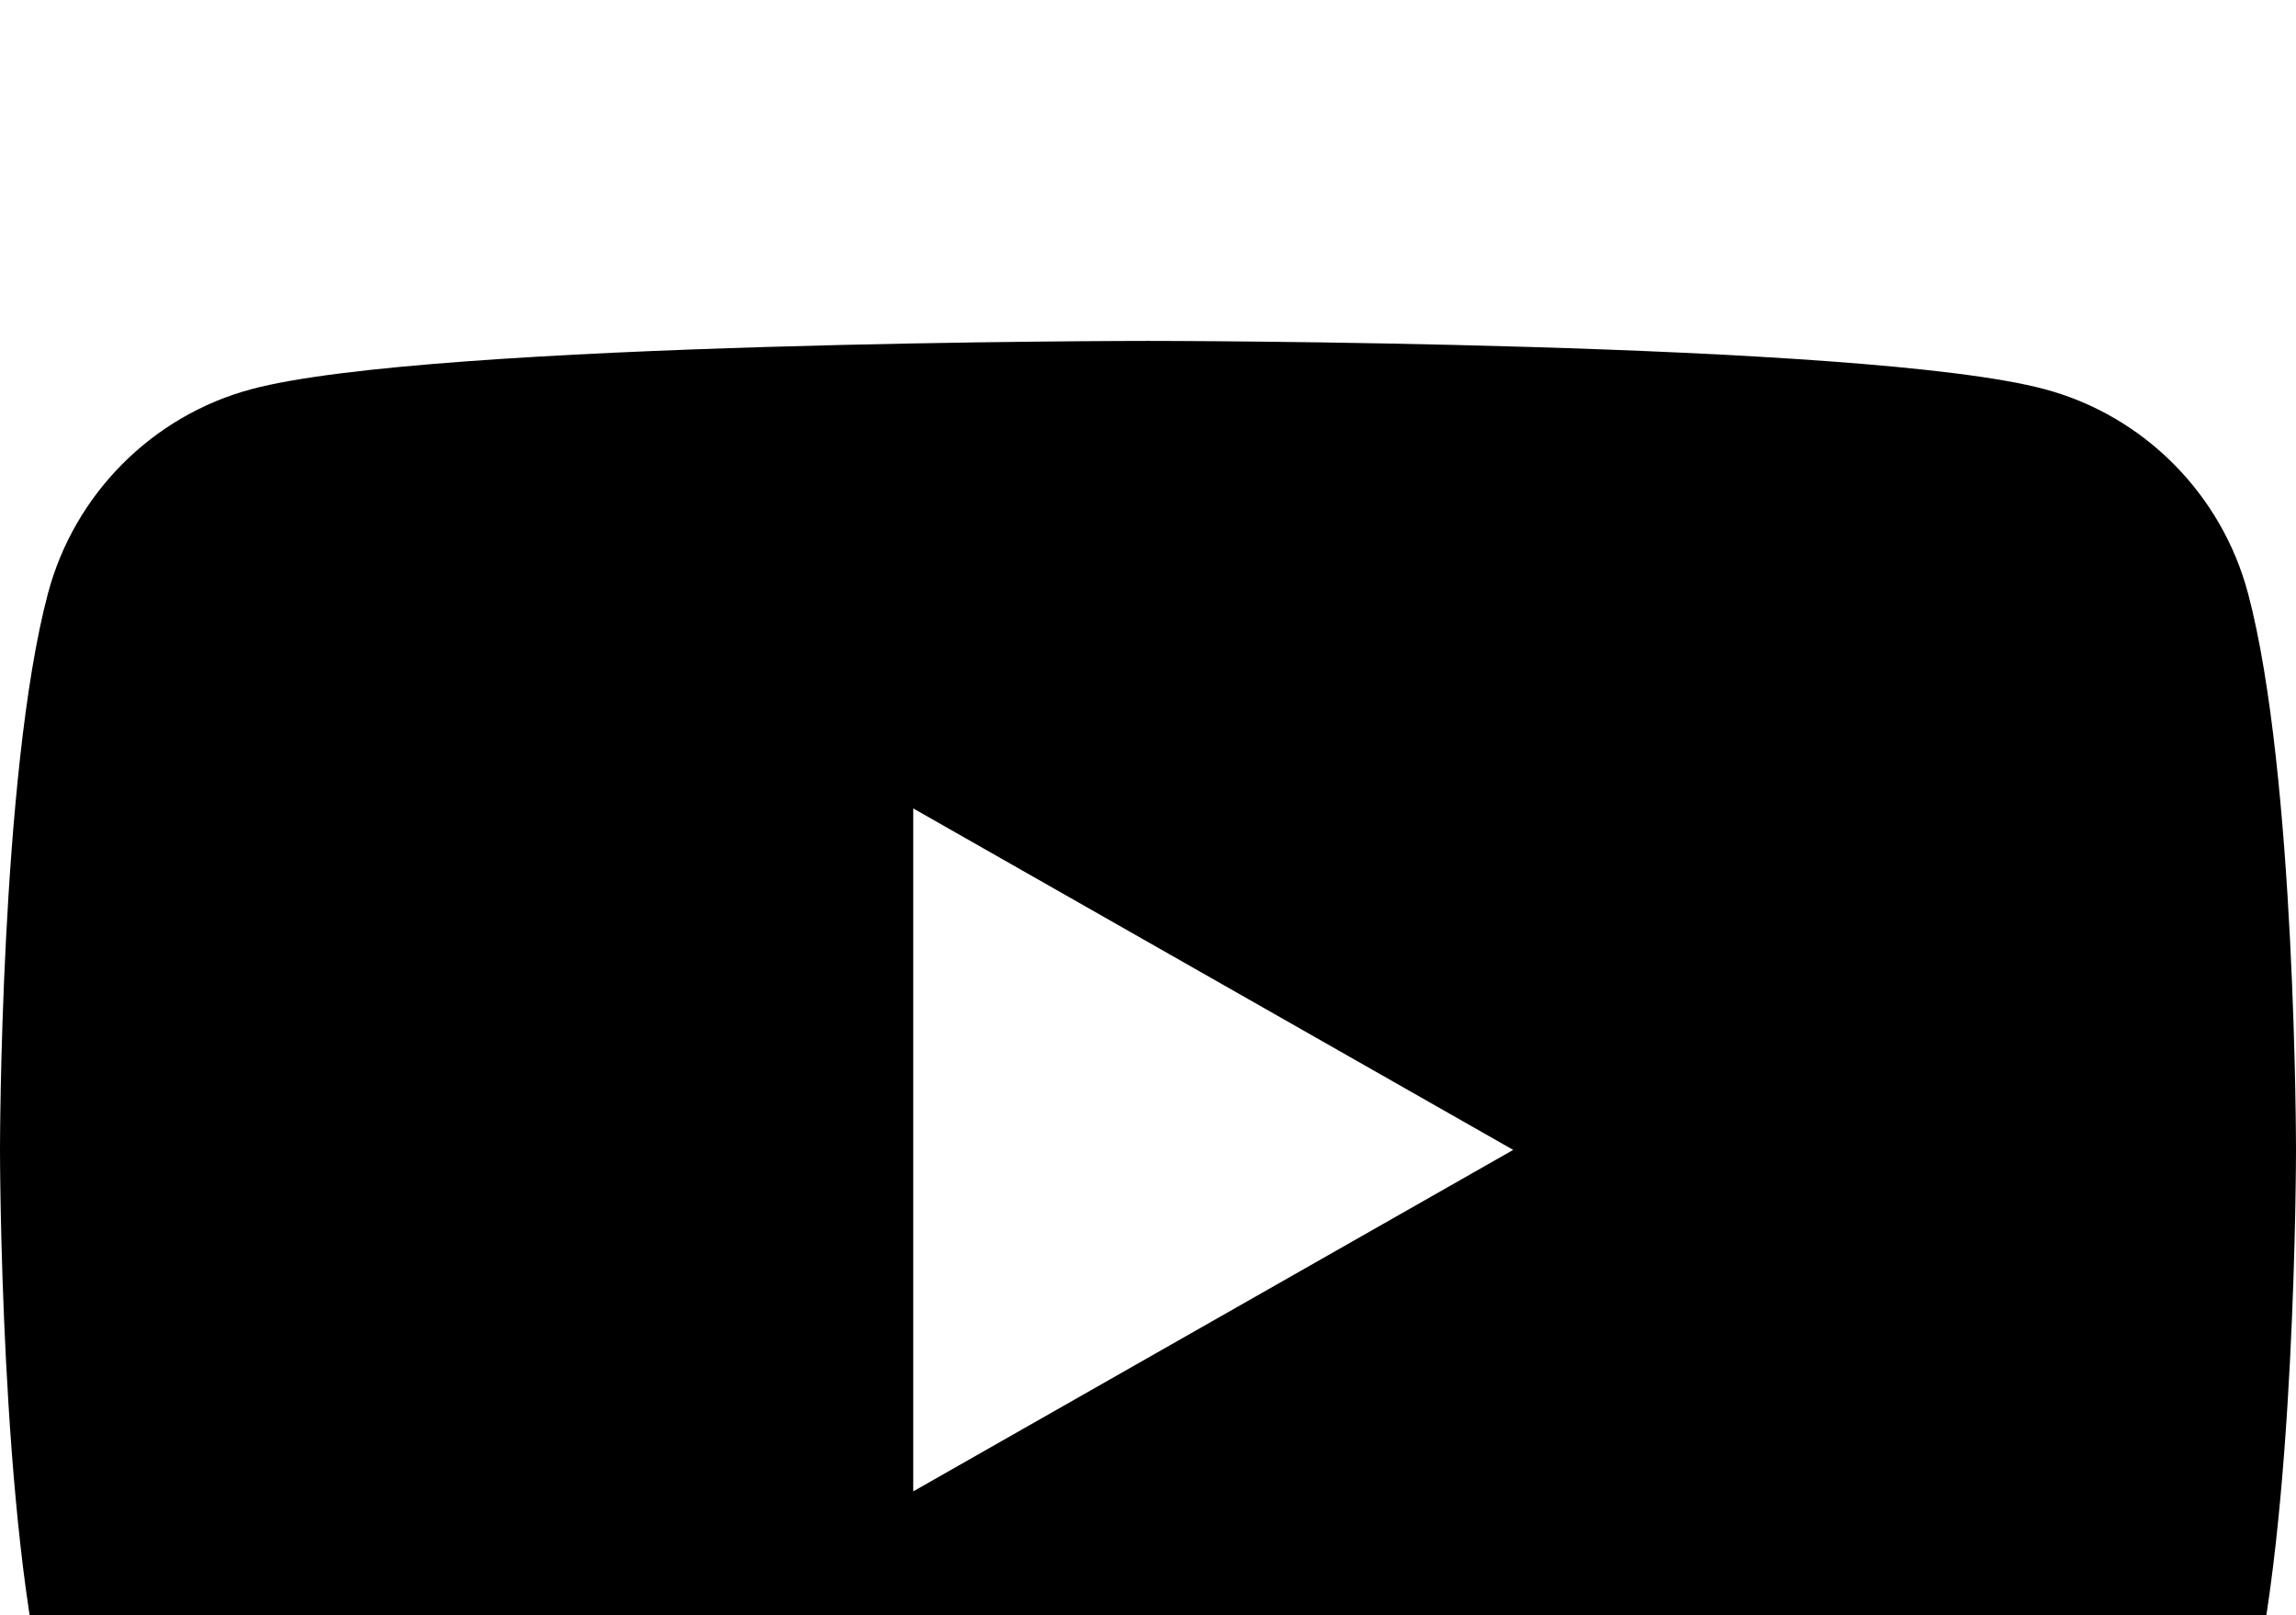
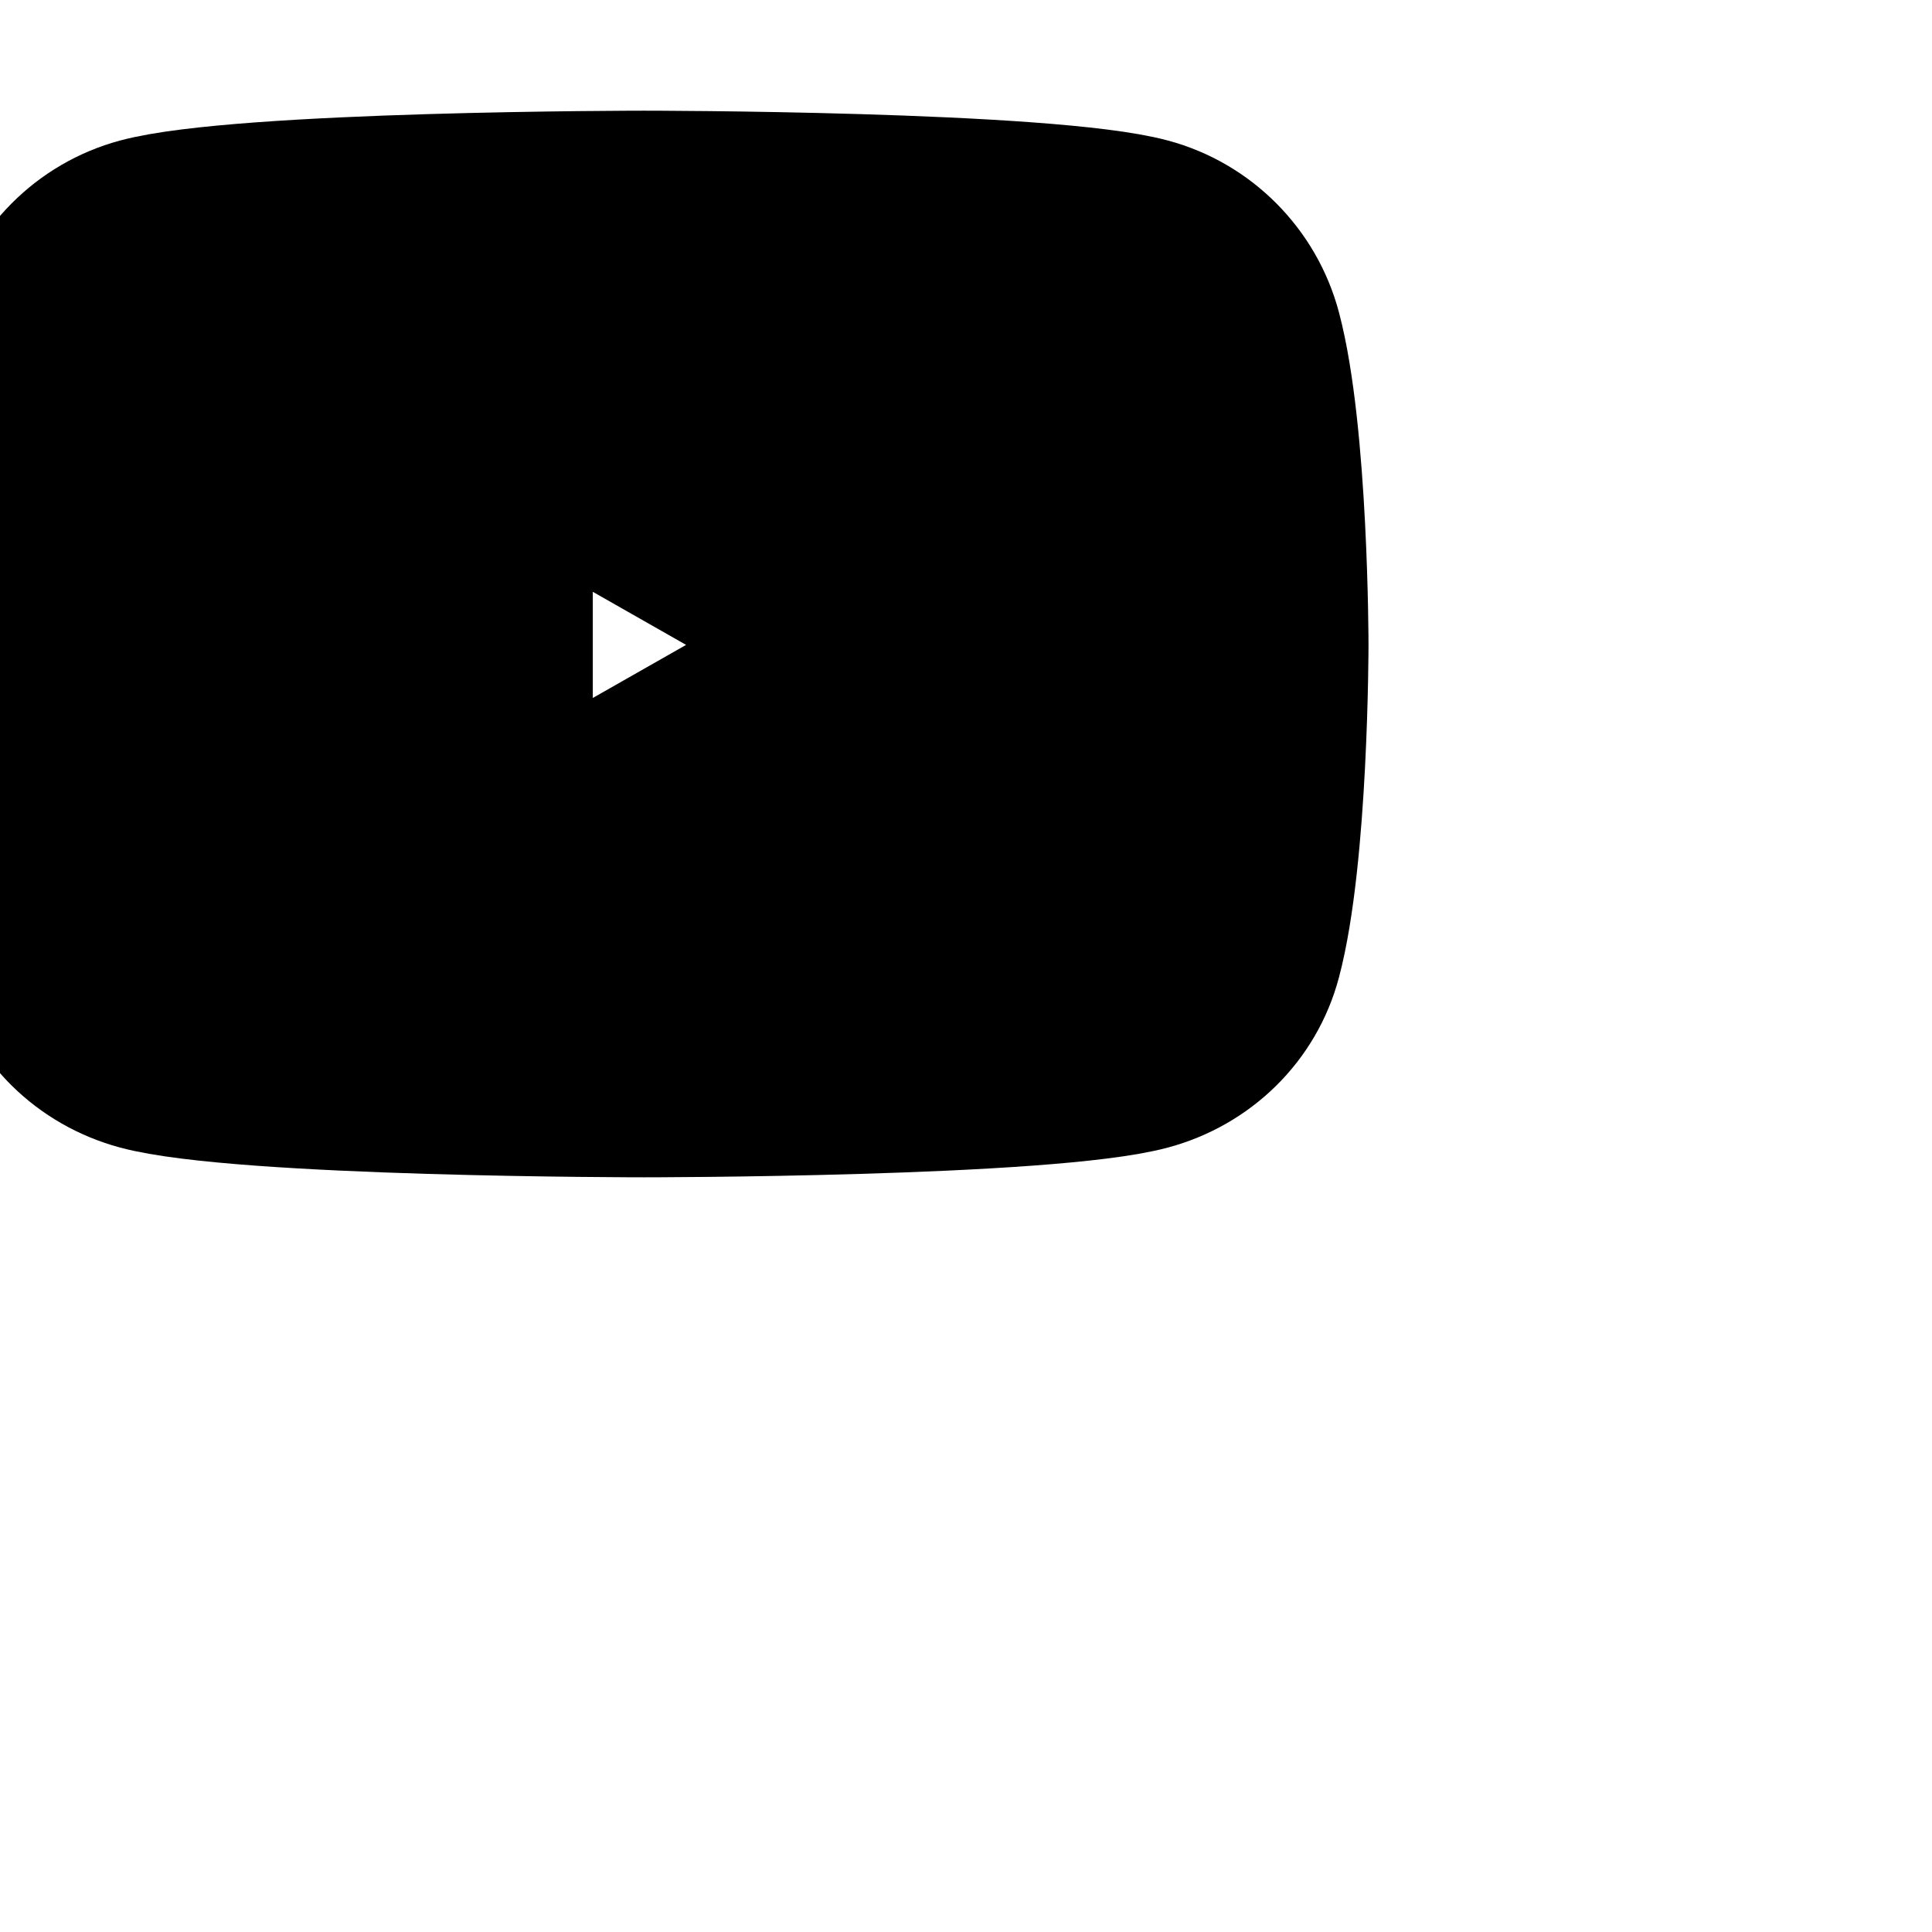
- <svg stroke="none">
+ <svg xmlns="http://www.w3.org/2000/svg" width="24" height="24" viewBox="0 0 24 24" fill="none" stroke="currentColor" stroke-width="2" stroke-linecap="round" stroke-linejoin="round">
  <path fillRule="evenodd" clipRule="evenodd" d="M15.666 4.135C15.482 3.442 14.94 2.897 14.251 2.712C13.003 2.375 8 2.375 8 2.375C8 2.375 2.997 2.375 1.749 2.712C1.061 2.897 0.518 3.442 0.334 4.135C1.90735e-06 5.391 1.90735e-06 8.011 1.90735e-06 8.011C1.90735e-06 8.011 1.90735e-06 10.632 0.334 11.887C0.518 12.58 1.061 13.103 1.749 13.289C2.997 13.625 8 13.625 8 13.625C8 13.625 13.003 13.625 14.251 13.289C14.94 13.103 15.482 12.58 15.666 11.887C16 10.632 16 8.011 16 8.011C16 8.011 16 5.391 15.666 4.135ZM6.364 10.39V5.632L10.545 8.011L6.364 10.39Z" fill="currentColor" />
</svg>
